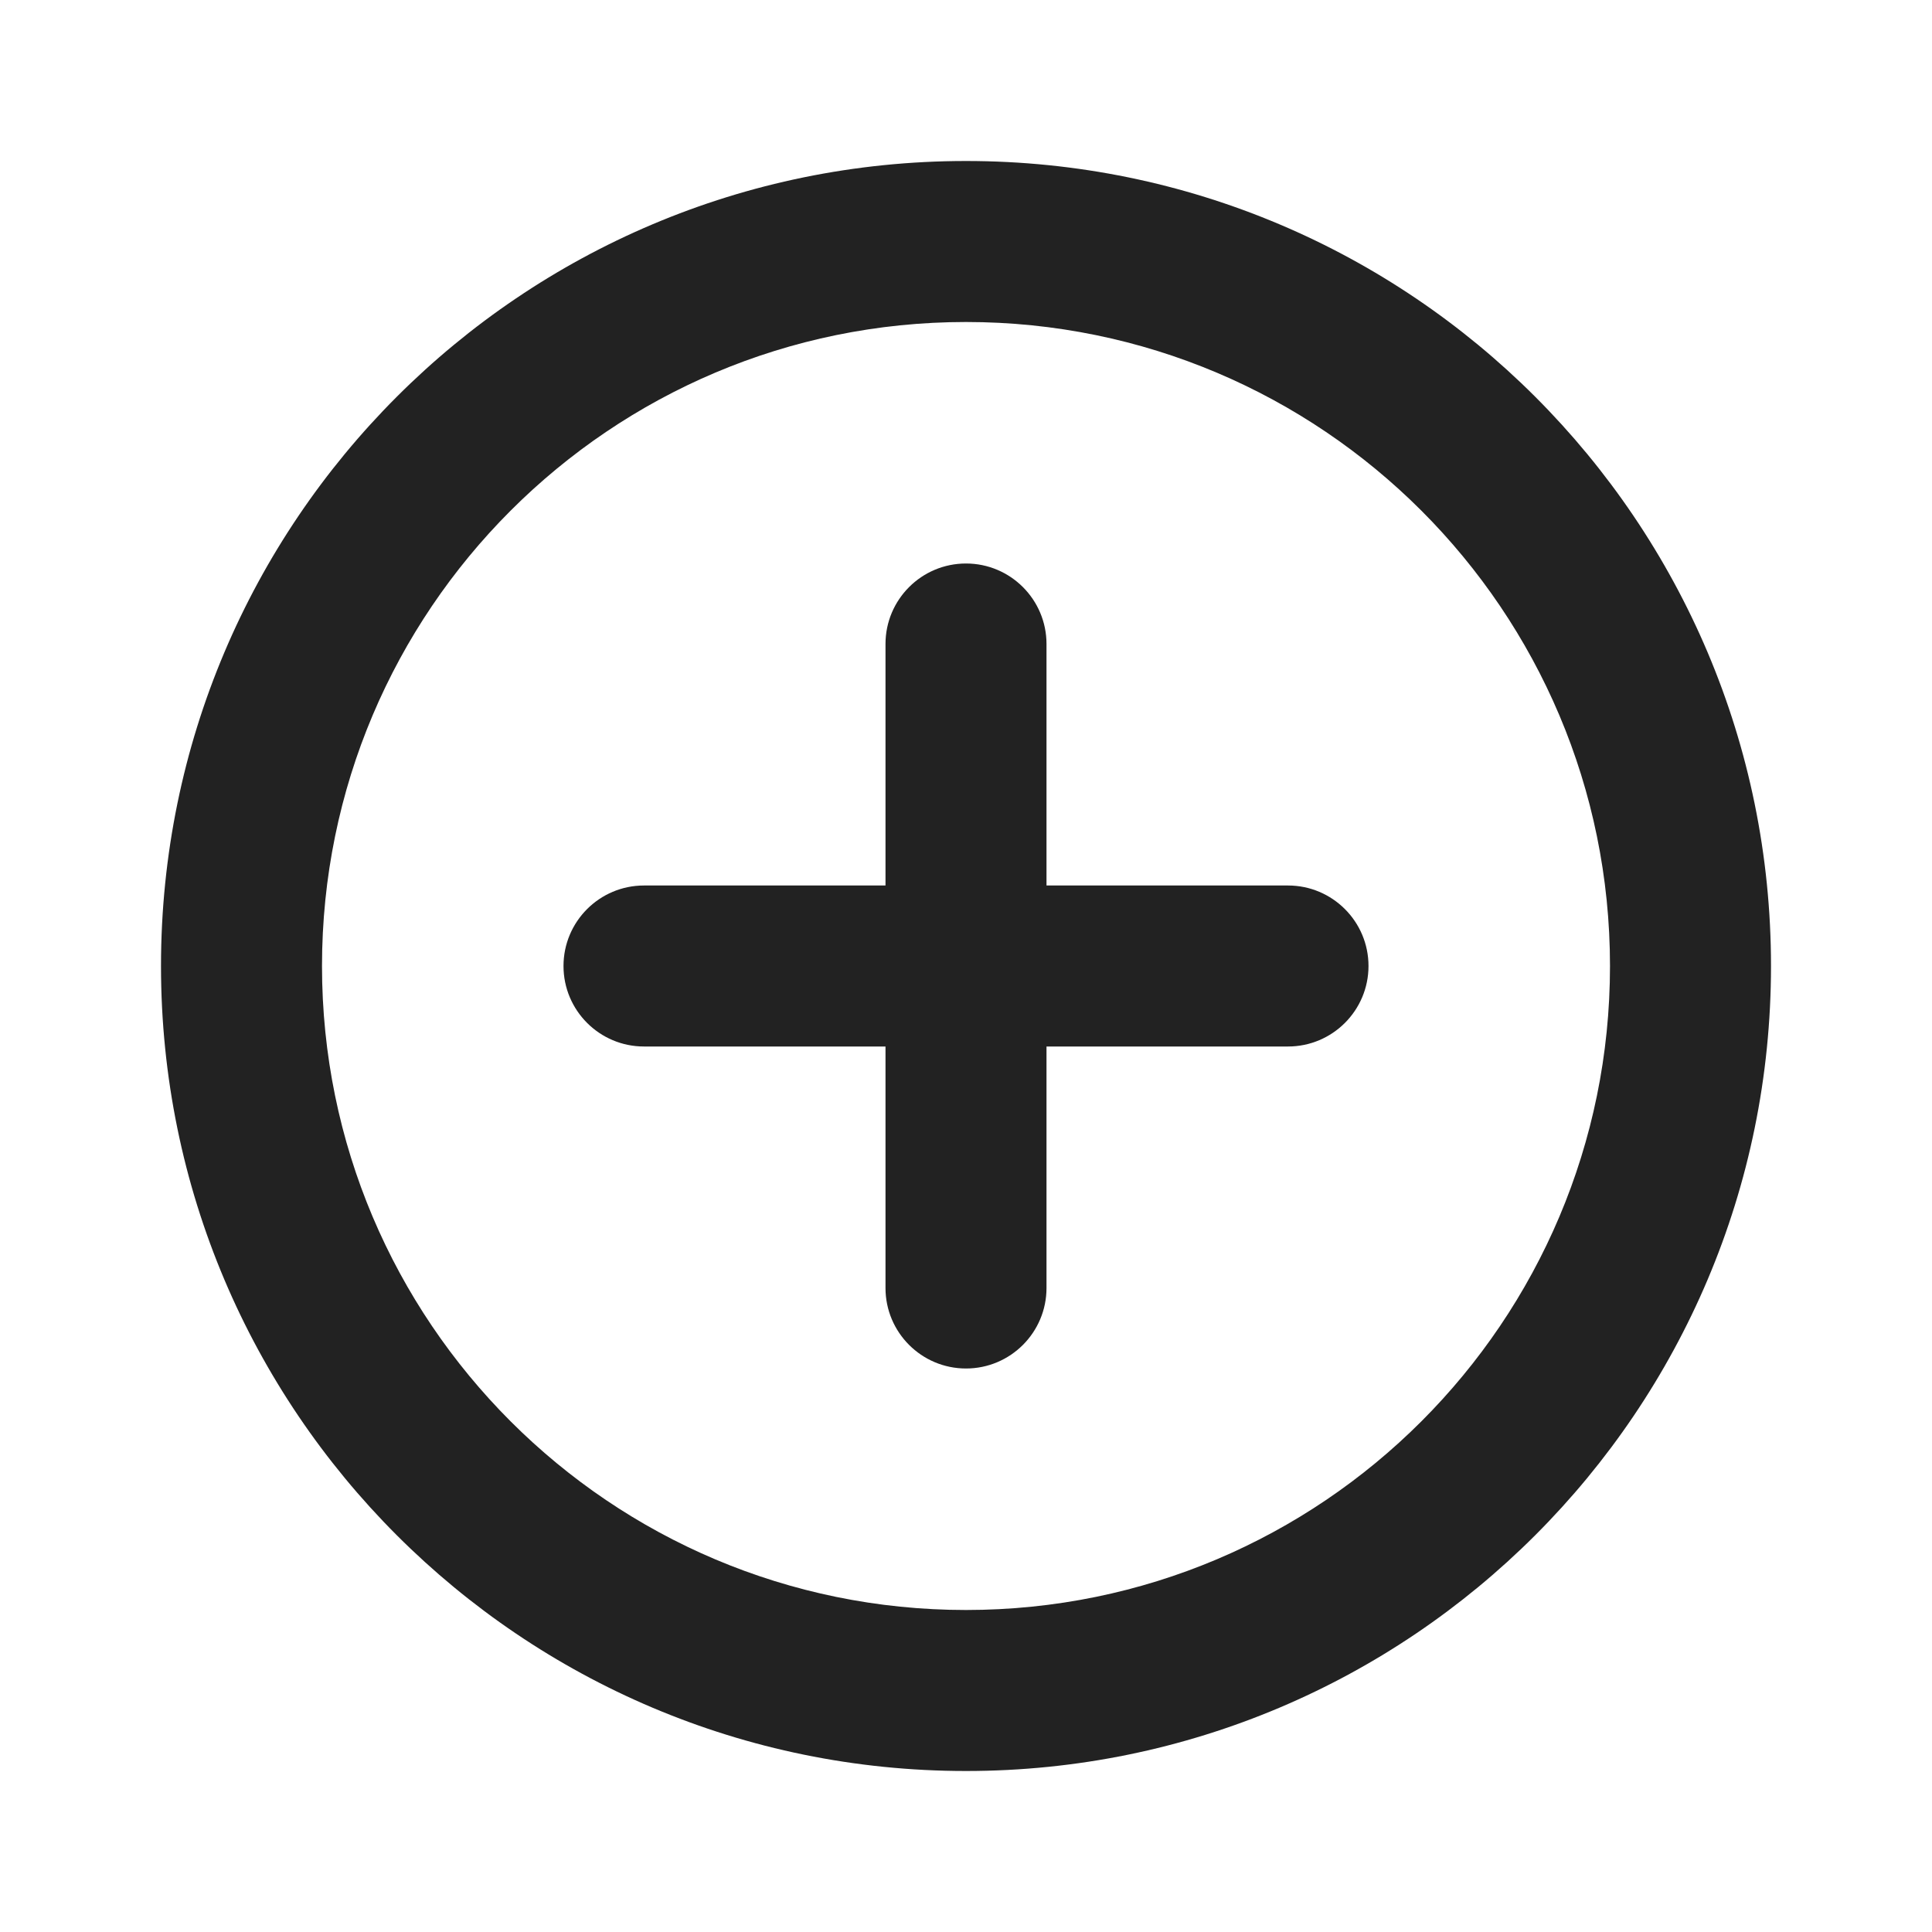
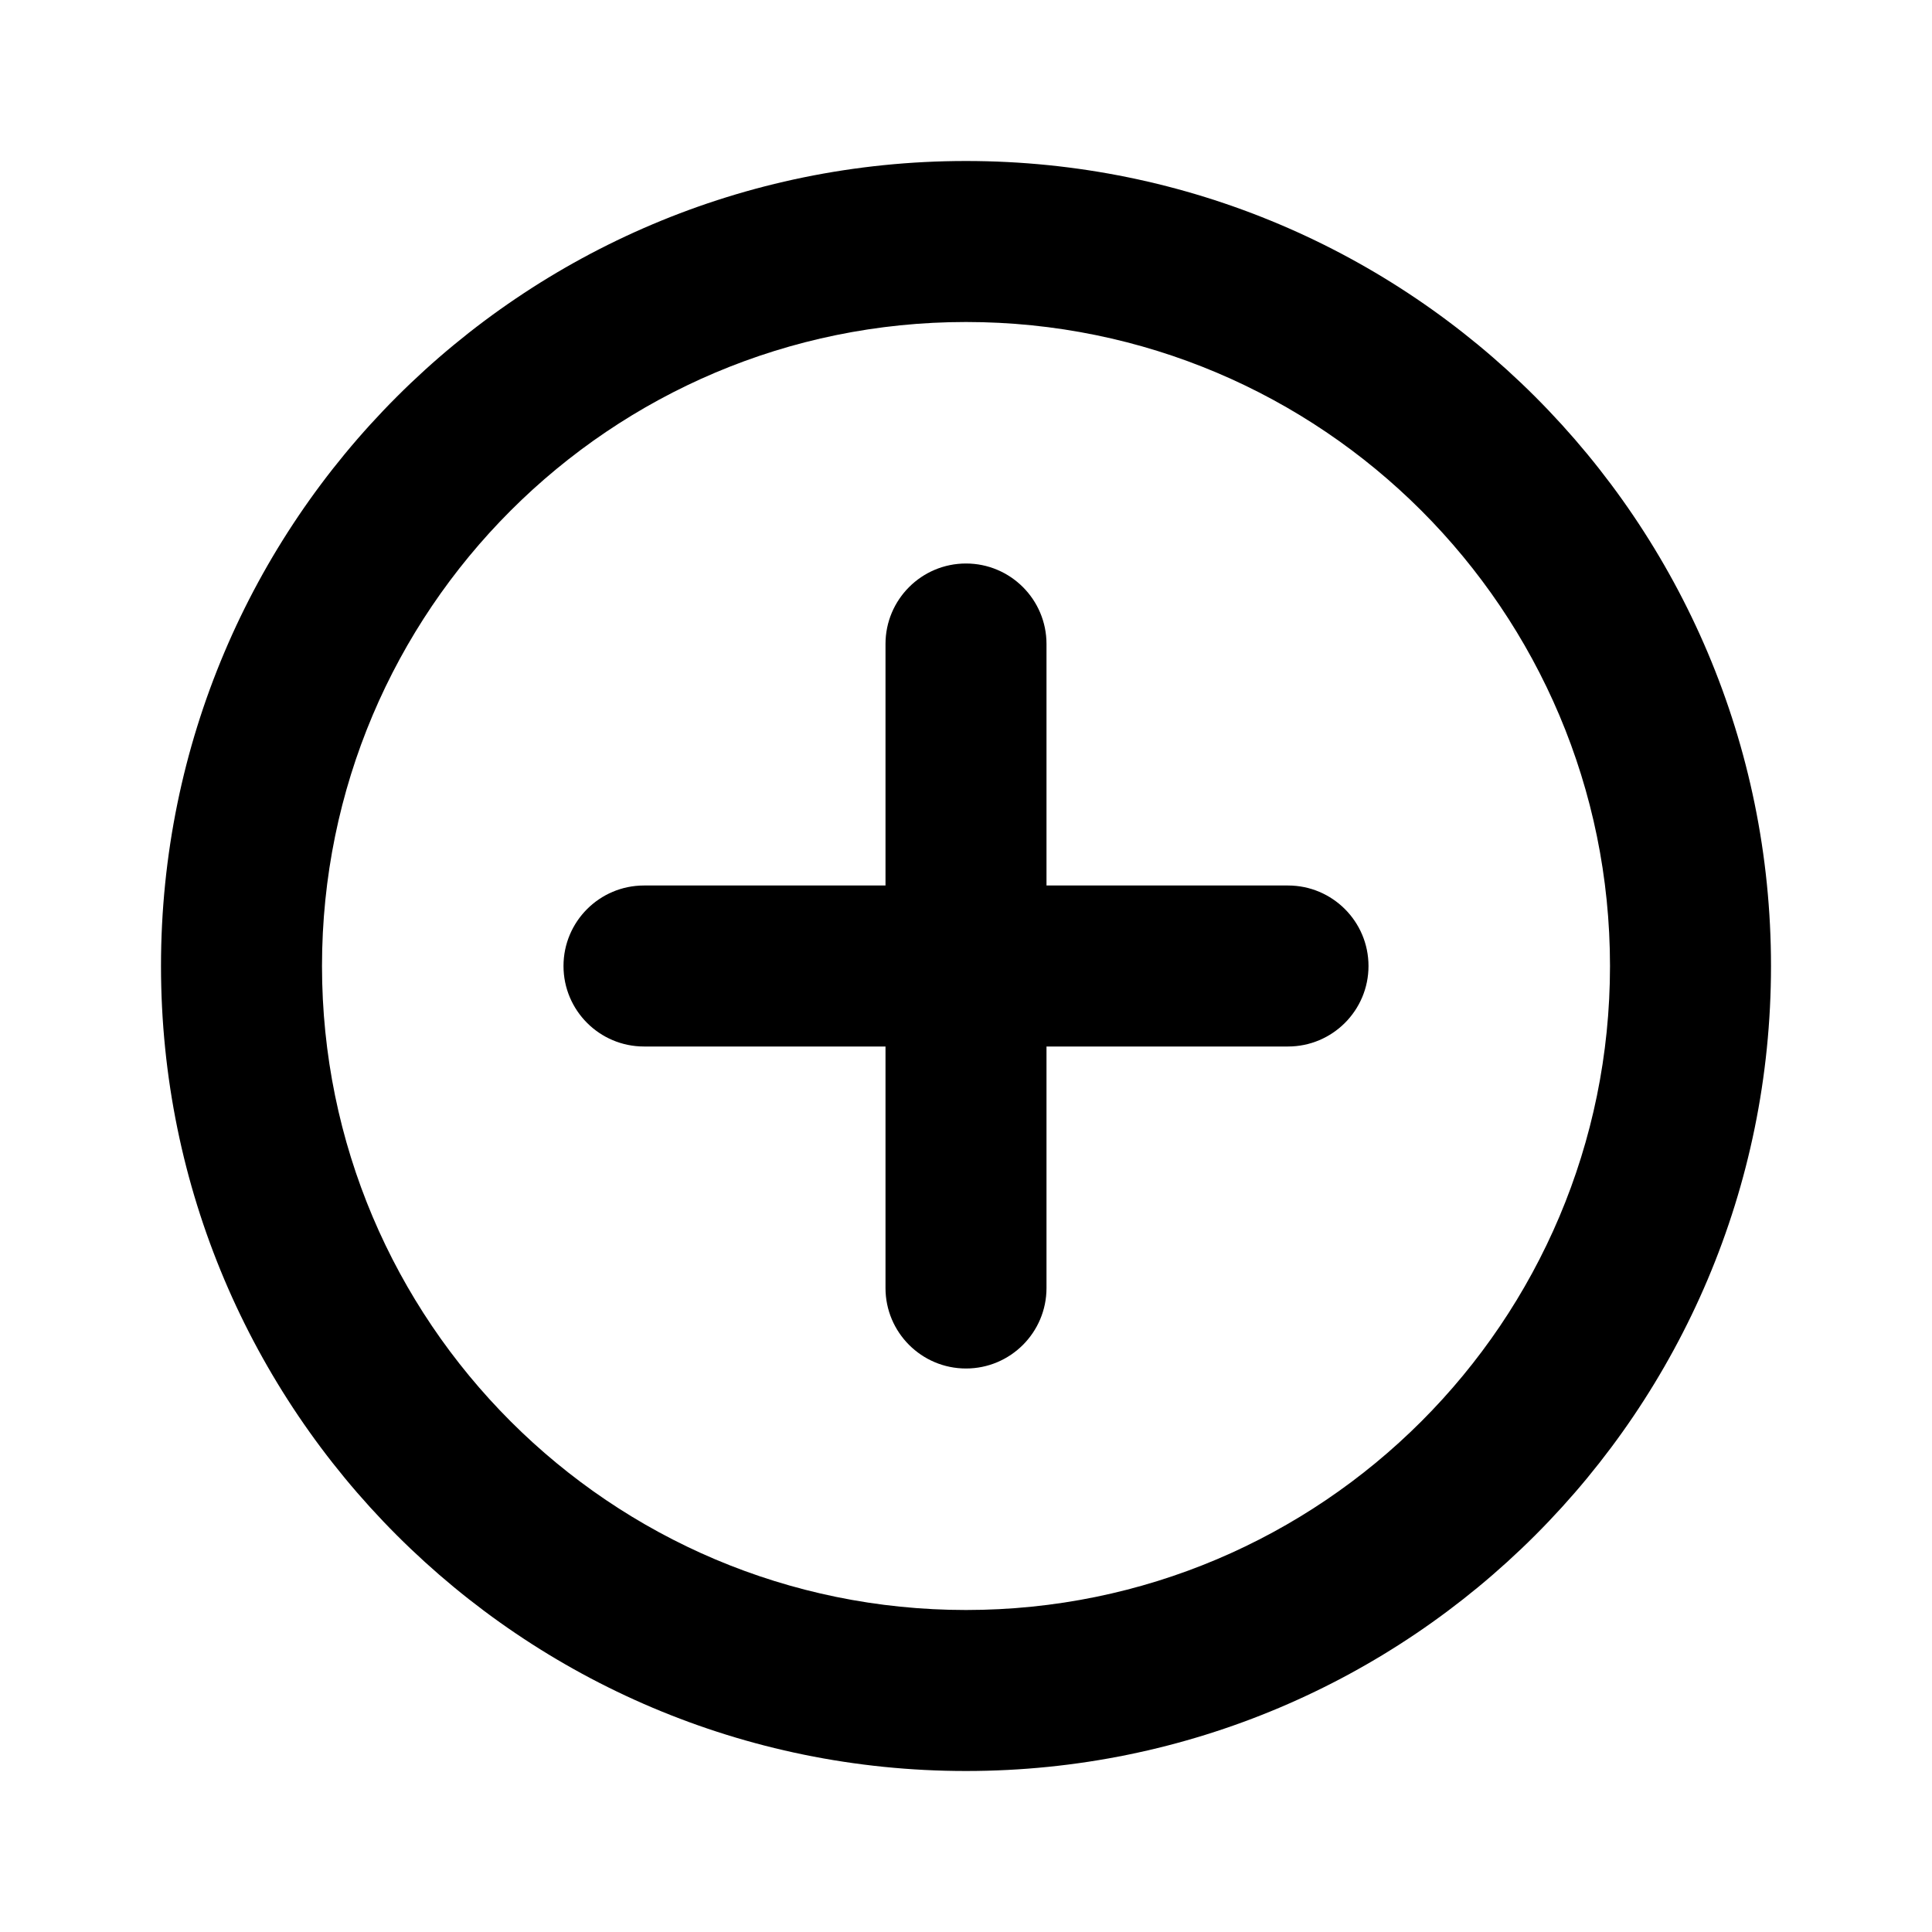
- <svg xmlns="http://www.w3.org/2000/svg" width="24" height="24" viewBox="0 0 24 24" fill="none">
-   <path d="M12 7C12.552 7 13 7.448 13 8V11H16C16.552 11 17 11.448 17 12C17 12.552 16.552 13 16 13H13V16C13 16.552 12.552 17 12 17C11.448 17 11 16.552 11 16V13H8C7.448 13 7 12.552 7 12C7 11.448 7.448 11 8 11H11V8C11 7.448 11.448 7 12 7Z" fill="#222222" />
-   <path fill-rule="evenodd" clip-rule="evenodd" d="M12 22C17.523 22 22 17.523 22 12C22 6.477 17.523 2 12 2C6.477 2 2 6.477 2 12C2 17.523 6.477 22 12 22ZM12 20C16.418 20 20 16.418 20 12C20 7.582 16.418 4 12 4C7.582 4 4 7.582 4 12C4 16.418 7.582 20 12 20Z" fill="#222222" />
+ <svg xmlns="http://www.w3.org/2000/svg" width="24" height="24" viewBox="0 0 24 24">
+   <path d="M12 7C12.552 7 13 7.448 13 8V11H16C16.552 11 17 11.448 17 12C17 12.552 16.552 13 16 13H13V16C13 16.552 12.552 17 12 17C11.448 17 11 16.552 11 16V13H8C7.448 13 7 12.552 7 12C7 11.448 7.448 11 8 11H11V8C11 7.448 11.448 7 12 7Z" />
+   <path fill-rule="evenodd" clip-rule="evenodd" d="M12 22C17.523 22 22 17.523 22 12C22 6.477 17.523 2 12 2C6.477 2 2 6.477 2 12C2 17.523 6.477 22 12 22ZM12 20C16.418 20 20 16.418 20 12C20 7.582 16.418 4 12 4C7.582 4 4 7.582 4 12C4 16.418 7.582 20 12 20Z" />
</svg>
